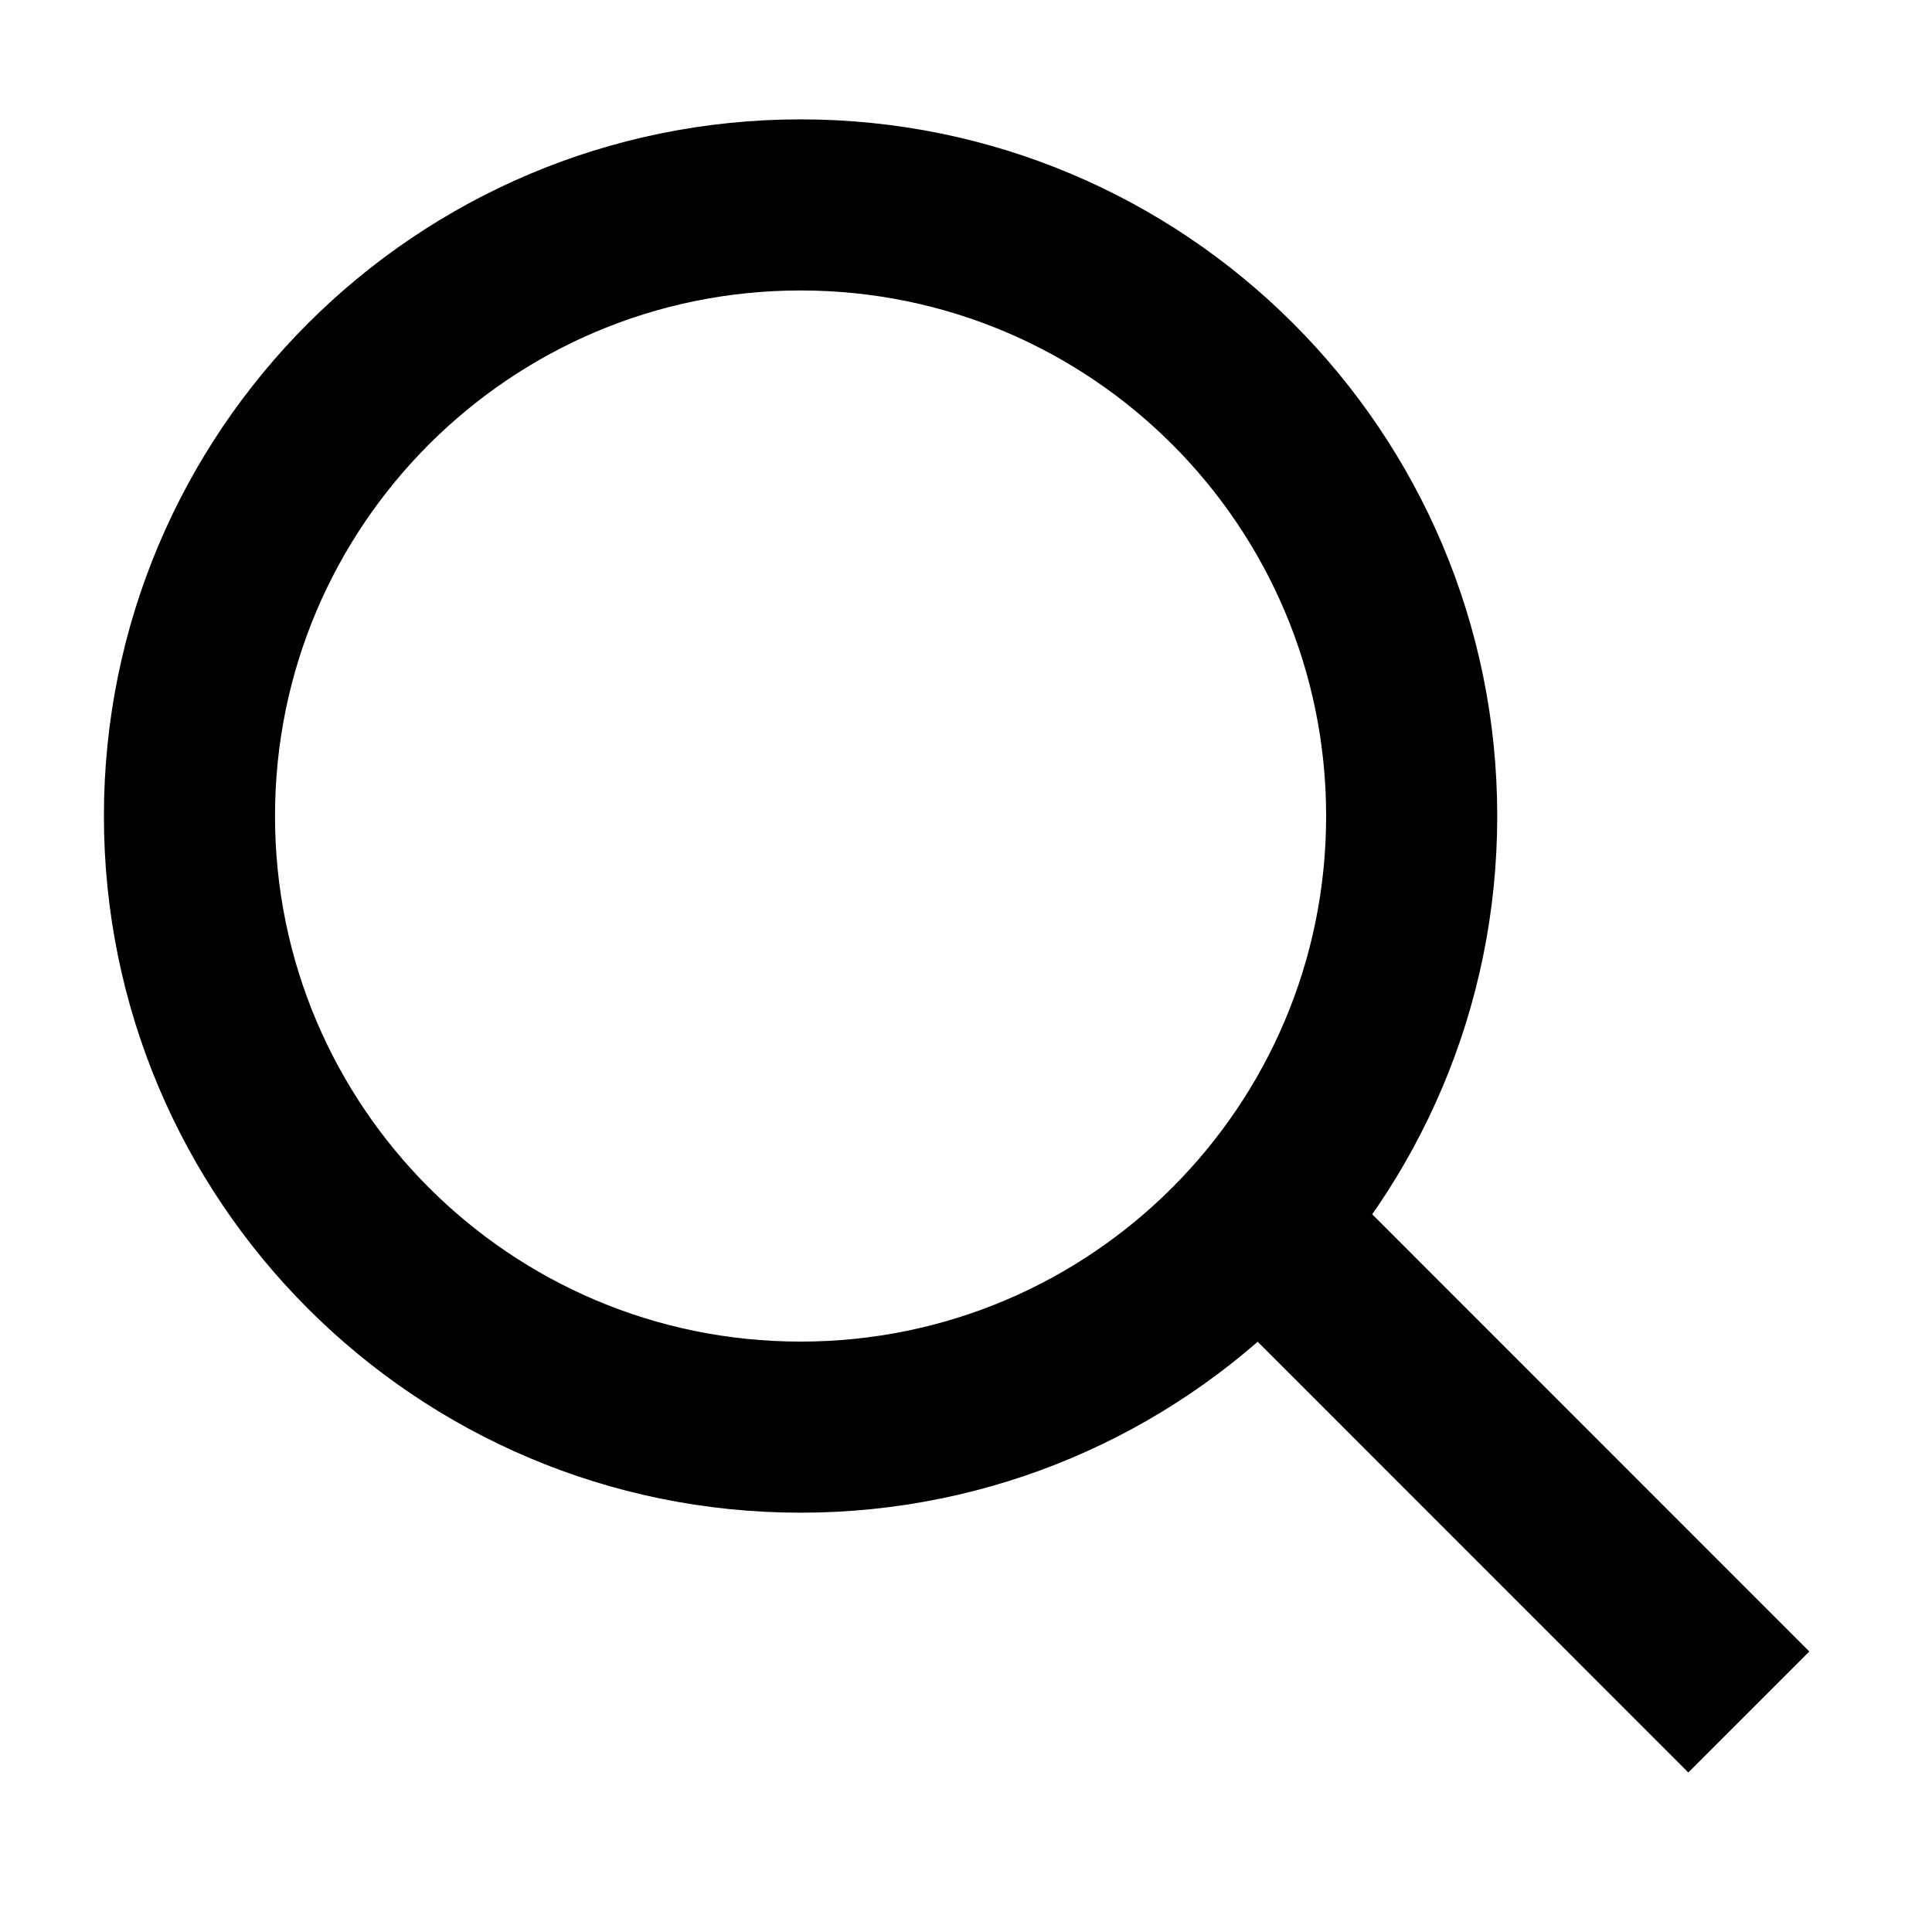
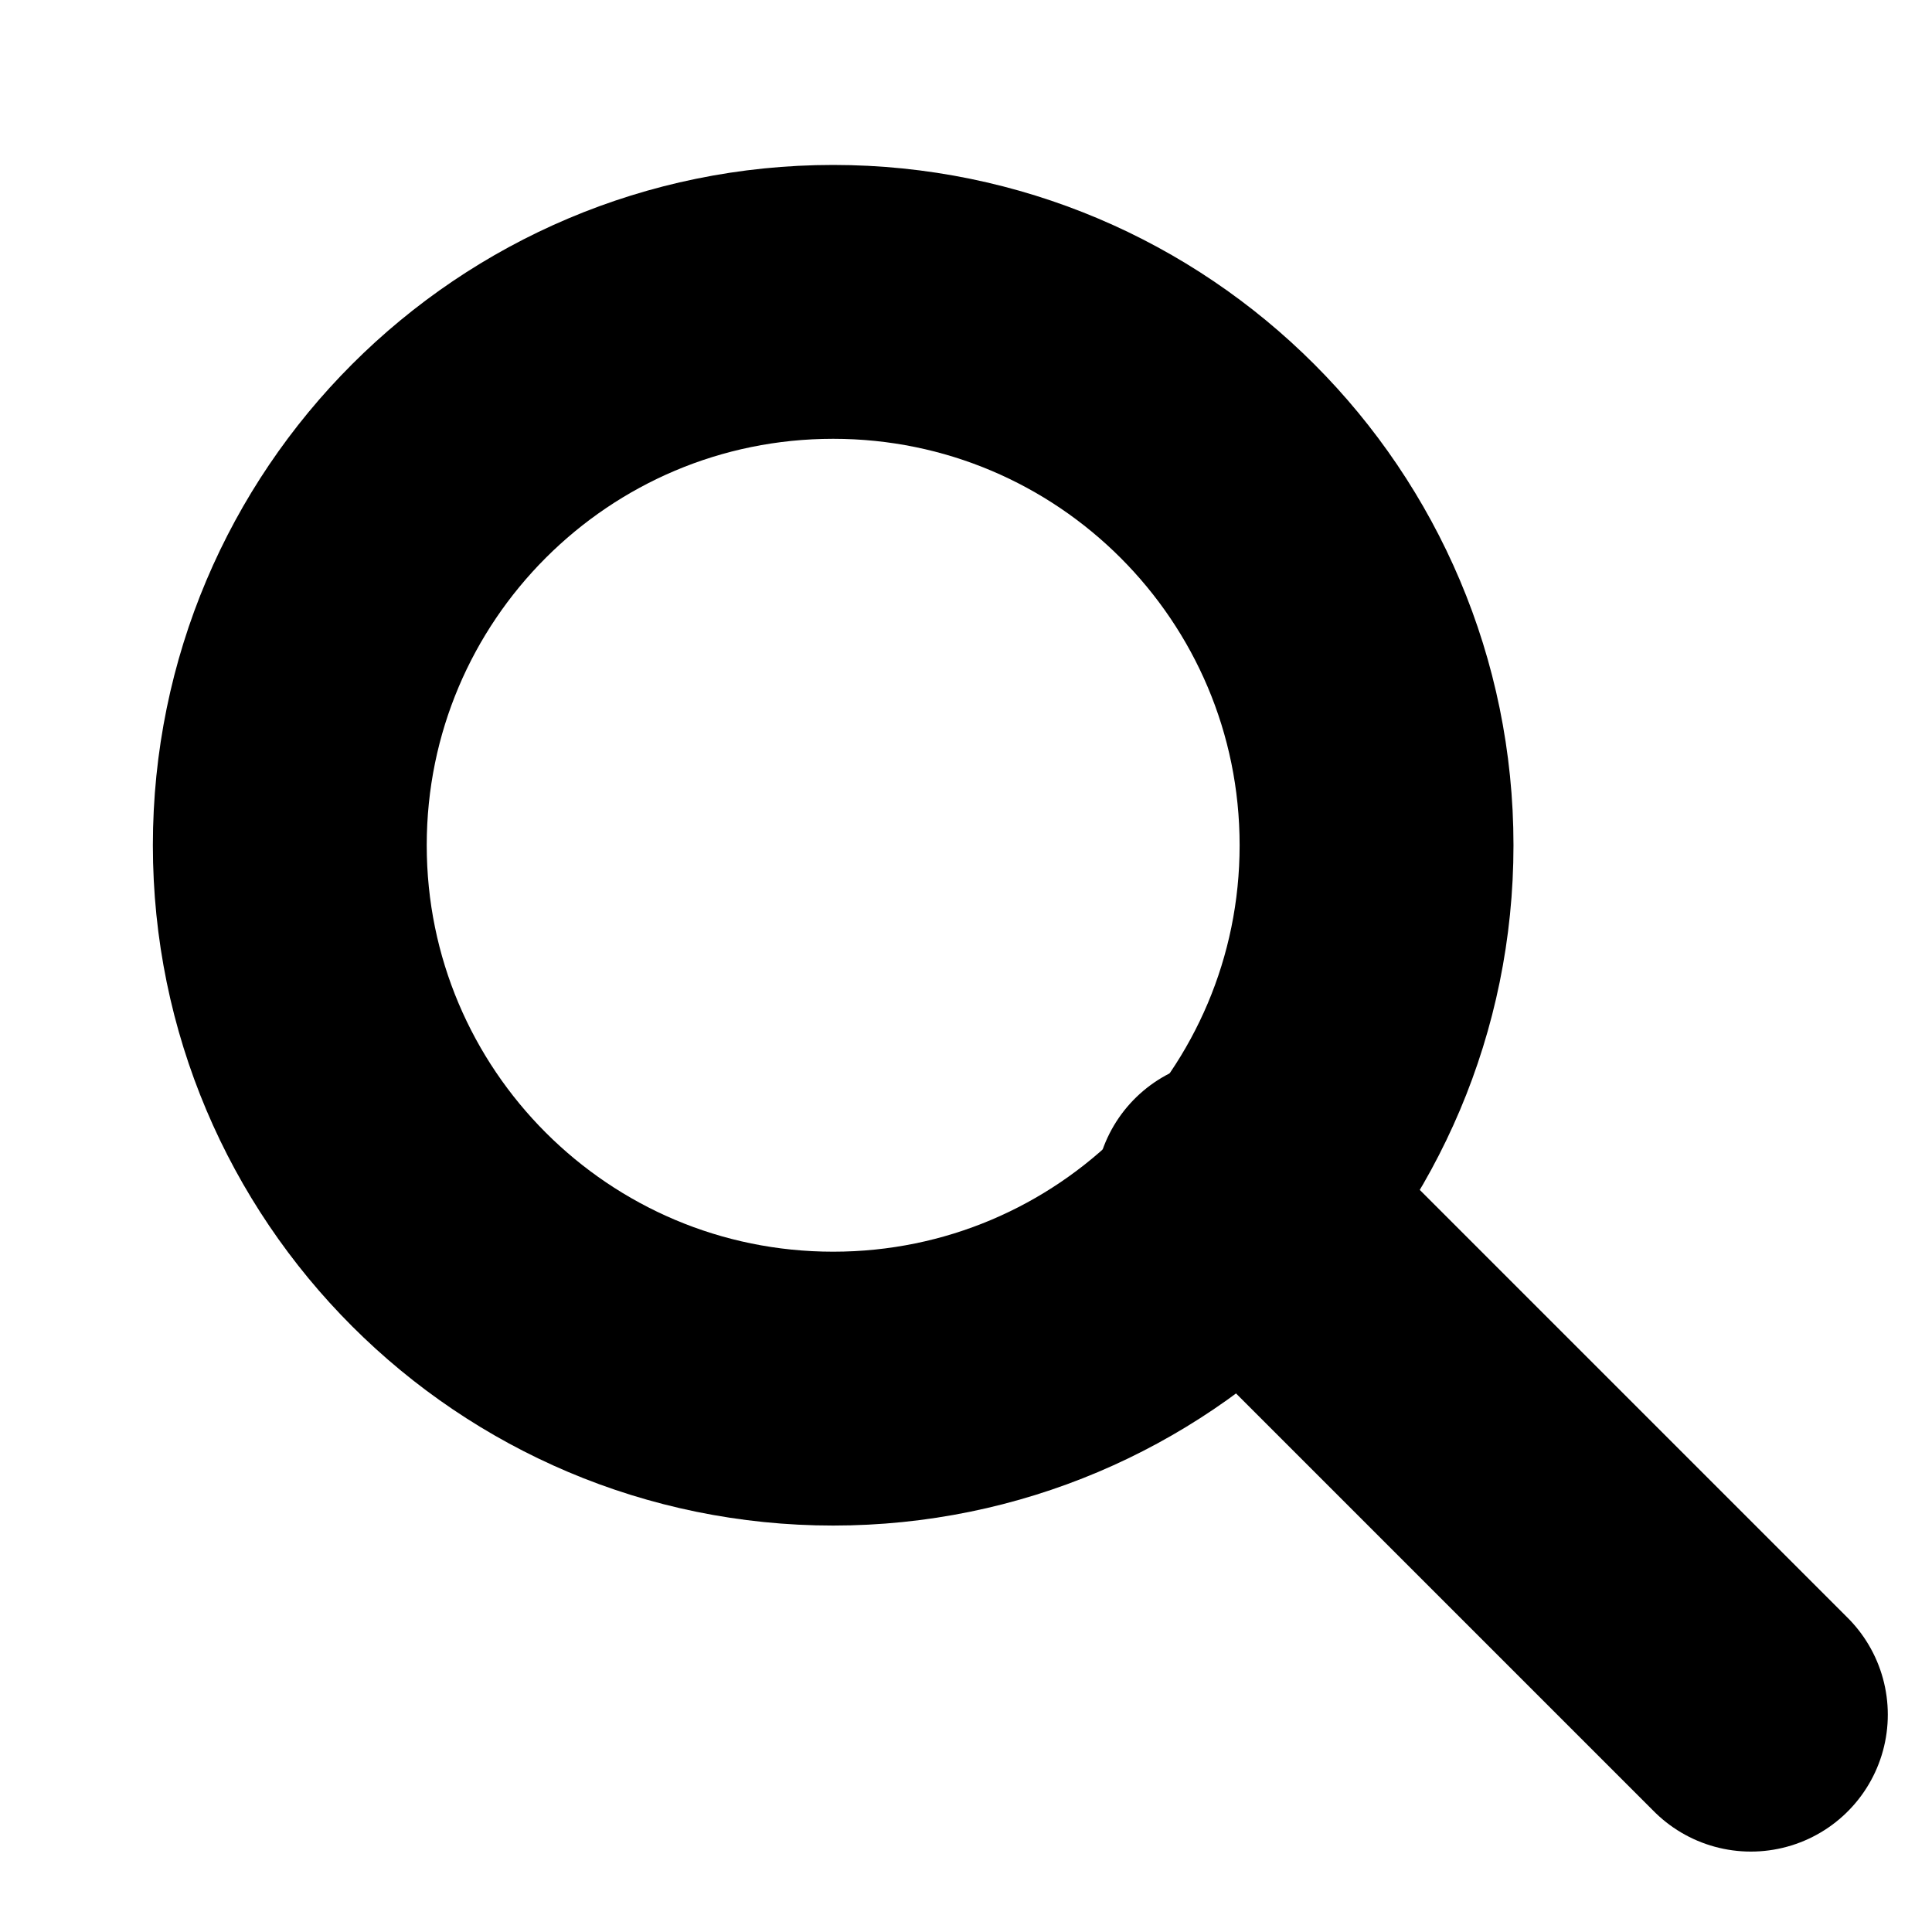
- <svg xmlns="http://www.w3.org/2000/svg" version="1.1" id="Layer_1" x="0px" y="0px" width="16px" height="16px" viewBox="0 0 16 16" enable-background="new 0 0 16 16" xml:space="preserve">
-   <g>
-     <circle fill="none" stroke="#000000" stroke-width="1.417" stroke-miterlimit="10" cx="6.63" cy="6.758" r="5.061" />
-     <line fill="none" stroke="#000000" stroke-width="1.417" stroke-miterlimit="10" x1="10.086" y1="9.78" x2="14.483" y2="14.178" />
+ <svg xmlns="http://www.w3.org/2000/svg" version="1.1" id="Layer_1" x="0px" y="0px" viewBox="0 0 16 16" style="enable-background:new 0 0 16 16;" xml:space="preserve">
+   <style type="text/css">
+ 	.st0{display:none;}
+ 	.st1{display:inline;}
+ 	.st2{display:inline;stroke:#000000;stroke-width:1.417;stroke-miterlimit:10;}
+ 	.st3{display:inline;fill:none;stroke:#000000;stroke-width:1.417;stroke-linejoin:round;stroke-miterlimit:10;}
+ 	.st4{stroke:#000000;stroke-width:1.417;stroke-miterlimit:10;}
+ 	.st5{display:inline;fill:none;stroke:#000000;stroke-width:0.567;stroke-miterlimit:10;}
+ 	.st6{fill:none;stroke:#000000;stroke-width:2.268;stroke-miterlimit:10;}
+ 	.st7{fill:none;stroke:#000000;stroke-width:2.268;stroke-linecap:round;stroke-miterlimit:10;}
+ 	
+ 		.st8{display:none;fill:none;stroke:#010101;stroke-width:1.855;stroke-linecap:round;stroke-linejoin:round;stroke-miterlimit:10;}
+ 	.st9{display:inline;fill:#010101;stroke:#010101;stroke-width:1.37;stroke-miterlimit:10;}
+ 	.st10{display:inline;fill:none;stroke:#010101;stroke-width:0.85;stroke-miterlimit:10;}
+ 	.st11{display:inline;fill:none;stroke:#010101;stroke-width:1.855;stroke-miterlimit:10;}
+ 	.st12{fill:none;stroke:#000000;stroke-width:0.567;stroke-miterlimit:10;}
+ </style>
+   <g class="st0">
+     <g class="st1">
+       <g>
+         <g>
+           <path d="M3.9,1.1C3.4,0.8,3.1,1,3.1,1.6v12.7c0,0.6,0.4,0.8,0.8,0.4l9.4-6.2c0.5-0.3,0.5-0.8,0-1.1L3.9,1.1z" />
+         </g>
+       </g>
+     </g>
+   </g>
+   <g class="st0">
+     <circle class="st1" cx="8" cy="7.9" r="1" />
+     <path class="st1" d="M8,0.7c-4,0-7.3,3.2-7.3,7.3c0,4,3.2,7.3,7.3,7.3c4,0,7.2-3.2,7.2-7.3C15.3,3.9,12,0.7,8,0.7z M9.8,9.7L3.9,12   l2.4-5.8l5.8-2.4L9.8,9.7z" />
+   </g>
+   <g class="st0">
+     <circle class="st2" cx="8.1" cy="11.8" r="2.4" />
+     <polyline class="st3" points="10.5,11.8 10.5,1.6 14.5,5.7  " />
+     <line class="st3" x1="1.6" y1="1.9" x2="7.7" y2="1.9" />
+     <line class="st3" x1="1.6" y1="4.3" x2="7.7" y2="4.3" />
+     <line class="st3" x1="1.6" y1="6.7" x2="7.7" y2="6.7" />
+   </g>
+   <g class="st0">
+     <circle class="st2" cx="12.3" cy="10.3" r="2.4" />
+     <circle class="st2" cx="3.8" cy="12.3" r="2.4" />
+     <polyline class="st3" points="6.2,12.3 6.2,3.1 14.7,1.1 14.7,10.3  " />
+   </g>
+   <path class="st0" d="M15.3,9.2V6.7l-2-0.4C13.1,6,13,5.8,12.9,5.5L14,3.8L12.3,2l-1.7,1.1C10.3,3,10.1,2.9,9.8,2.8l-0.4-2H6.9  l-0.4,2C6.2,2.9,6,3,5.7,3.2L4,2L2.2,3.8l1.2,1.7C3.3,5.8,3.2,6,3.1,6.3L1,6.7v2.5l2,0.4c0.1,0.3,0.2,0.5,0.3,0.8l-1.2,1.7L4,13.8  l1.7-1.2C6,12.8,6.2,12.9,6.5,13L6.9,15h2.5L9.8,13c0.3-0.1,0.5-0.2,0.8-0.3l1.7,1.2l1.7-1.7l-1.2-1.7c0.1-0.3,0.2-0.5,0.3-0.8  L15.3,9.2z M8.1,9.9c-1.1,0-2-0.9-2-2c0-1.1,0.9-2,2-2c1.1,0,2,0.9,2,2C10.1,9,9.2,9.9,8.1,9.9z" />
+   <g class="st0">
+     <g class="st1">
+       <path class="st4" d="M13.9,13.1c0,0.3-0.2,0.5-0.5,0.5H2.6c-0.3,0-0.5-0.2-0.5-0.5V5.4c0-0.3,0.2-0.5,0.5-0.5h10.8    c0.3,0,0.5,0.2,0.5,0.5V13.1z" />
+     </g>
+     <rect x="2.7" y="2.3" class="st2" width="4.9" height="2.6" />
+   </g>
+   <path class="st0" d="M1.5,4.1c0,0,4.3-3.9,8.4-1.4c4.1,2.4,5.4,5.6,3.6,7.9C11.4,7.4,10.3,5.8,6,4.5c0,0,6.8,4.3,8,9.3  c-0.2,1.1-1.2,0.3-1.2,0.3l-1.1-1.8c0,0-2.1,1.6-4.6-0.5C2.9,8.1,6.2,4,1.5,4.1z" />
+   <path class="st0" d="M8,0.8c-0.2,0-0.3,0.1-0.4,0.4l-2,4L1.2,5.8C0.8,5.9,0.7,6,0.7,6.2c0,0.1,0.1,0.3,0.2,0.4l3.2,3.1l-0.8,4.4  c0,0.1,0,0.1,0,0.2c0,0.1,0,0.2,0.1,0.3c0.1,0.1,0.2,0.1,0.3,0.1c0.1,0,0.2,0,0.4-0.1l4-2.1l4,2.1c0.1,0.1,0.2,0.1,0.4,0.1  c0.1,0,0.2,0,0.3-0.1s0.1-0.2,0.1-0.3c0-0.1,0-0.1,0-0.2l-0.8-4.4l3.2-3.1c0.2-0.2,0.2-0.3,0.2-0.4c0-0.2-0.2-0.4-0.5-0.4l-4.4-0.6  l-2-4C8.3,0.9,8.2,0.8,8,0.8L8,0.8z" />
+   <g class="st0">
+     <circle class="st5" cx="8" cy="8" r="6.6" />
+     <circle class="st1" cx="8" cy="8" r="0.8" />
+     <circle class="st5" cx="8" cy="8" r="2.1" />
+     <path class="st1" d="M5.7,8c0-1.2,1-2.3,2.3-2.3c0.3,0,0.6,0.1,0.9,0.2l1.8-4C9.9,1.6,9,1.4,8,1.4C4.4,1.4,1.4,4.4,1.4,8   c0,0.8,0.2,1.6,0.4,2.4l4-1.6C5.8,8.6,5.7,8.3,5.7,8z" />
+     <path class="st1" d="M14.1,5.6l-4,1.6c0.1,0.3,0.2,0.5,0.2,0.8c0,1.2-1,2.3-2.3,2.3c-0.3,0-0.6-0.1-0.9-0.2L5.3,14   C6.1,14.4,7,14.6,8,14.6c3.6,0,6.6-2.9,6.6-6.6C14.6,7.2,14.4,6.4,14.1,5.6z" />
+   </g>
+   <g class="st0">
+     <rect x="2" y="1.9" class="st1" width="5" height="5" />
+     <rect x="9.1" y="9" class="st1" width="5" height="5" />
+     <rect x="2" y="9" class="st1" width="5" height="5" />
+     <rect x="9.1" y="1.9" class="st1" width="5" height="5" />
+   </g>
+   <circle class="st6" cx="6.9" cy="7" r="4.5" />
+   <line class="st7" x1="10.2" y1="9.9" x2="14.5" y2="14.2" />
+   <polyline class="st8" points="4.8,1.6 11.2,7.9 4.8,14.3 " />
+   <polyline class="st8" points="11.2,14.3 4.8,7.9 11.2,1.6 " />
+   <g class="st0">
+     <rect x="2.1" y="3.3" class="st9" width="2.3" height="2.3" />
+     <line class="st10" x1="7.3" y1="3.1" x2="13.9" y2="3.1" />
+     <line class="st10" x1="7.3" y1="4.8" x2="13.9" y2="4.8" />
+     <line class="st10" x1="7.3" y1="6.4" x2="13.9" y2="6.4" />
+     <line class="st10" x1="7.3" y1="9.5" x2="13.9" y2="9.5" />
+     <line class="st10" x1="7.3" y1="11.1" x2="13.9" y2="11.1" />
+     <line class="st10" x1="7.3" y1="12.8" x2="13.9" y2="12.8" />
+     <rect x="2.1" y="9.7" class="st9" width="2.3" height="2.3" />
+   </g>
+   <g class="st0">
+     <rect x="2.8" y="2.7" class="st9" width="3.8" height="3.8" />
+     <rect x="2.8" y="9.3" class="st9" width="3.8" height="3.8" />
+     <rect x="9.5" y="2.7" class="st9" width="3.8" height="3.8" />
+     <rect x="9.5" y="9.3" class="st9" width="3.8" height="3.8" />
+   </g>
+   <g class="st0">
+     <line class="st11" x1="1.7" y1="3.4" x2="14.3" y2="3.4" />
+     <line class="st11" x1="1.7" y1="7.9" x2="14.3" y2="7.9" />
+     <line class="st11" x1="1.7" y1="12.5" x2="14.3" y2="12.5" />
+   </g>
+   <g class="st0">
+     <g class="st1">
+       <path d="M3.4,14.5c-0.1,0.1-0.3,0.1-0.4,0L1.5,13c-0.1-0.1-0.1-0.3,0-0.4l5.3-6.2c0.1-0.1,0.3-0.1,0.4,0l2.4,2.4    c0.1,0.1,0.1,0.3,0,0.4L3.4,14.5z" />
+       <path class="st12" d="M3.4,14.5c-0.1,0.1-0.3,0.1-0.4,0L1.5,13c-0.1-0.1-0.1-0.3,0-0.4l5.3-6.2c0.1-0.1,0.3-0.1,0.4,0l2.4,2.4    c0.1,0.1,0.1,0.3,0,0.4L3.4,14.5z" />
+     </g>
+     <g class="st1">
+       <path d="M11,8c0.1,0.1,0.3,0.2,0.5,0.2c0,0,1.5-0.3,2.1-1c1.3-1.3,1.3-3.5,0-4.9s-3.5-1.3-4.9,0c-0.7,0.7-1,2.1-1,2.1    c0,0.2,0,0.4,0.2,0.5L11,8z" />
+       <path class="st12" d="M11,8c0.1,0.1,0.3,0.2,0.5,0.2c0,0,1.5-0.3,2.1-1c1.3-1.3,1.3-3.5,0-4.9s-3.5-1.3-4.9,0    c-0.7,0.7-1,2.1-1,2.1c0,0.2,0,0.4,0.2,0.5L11,8z" />
+     </g>
  </g>
</svg>
